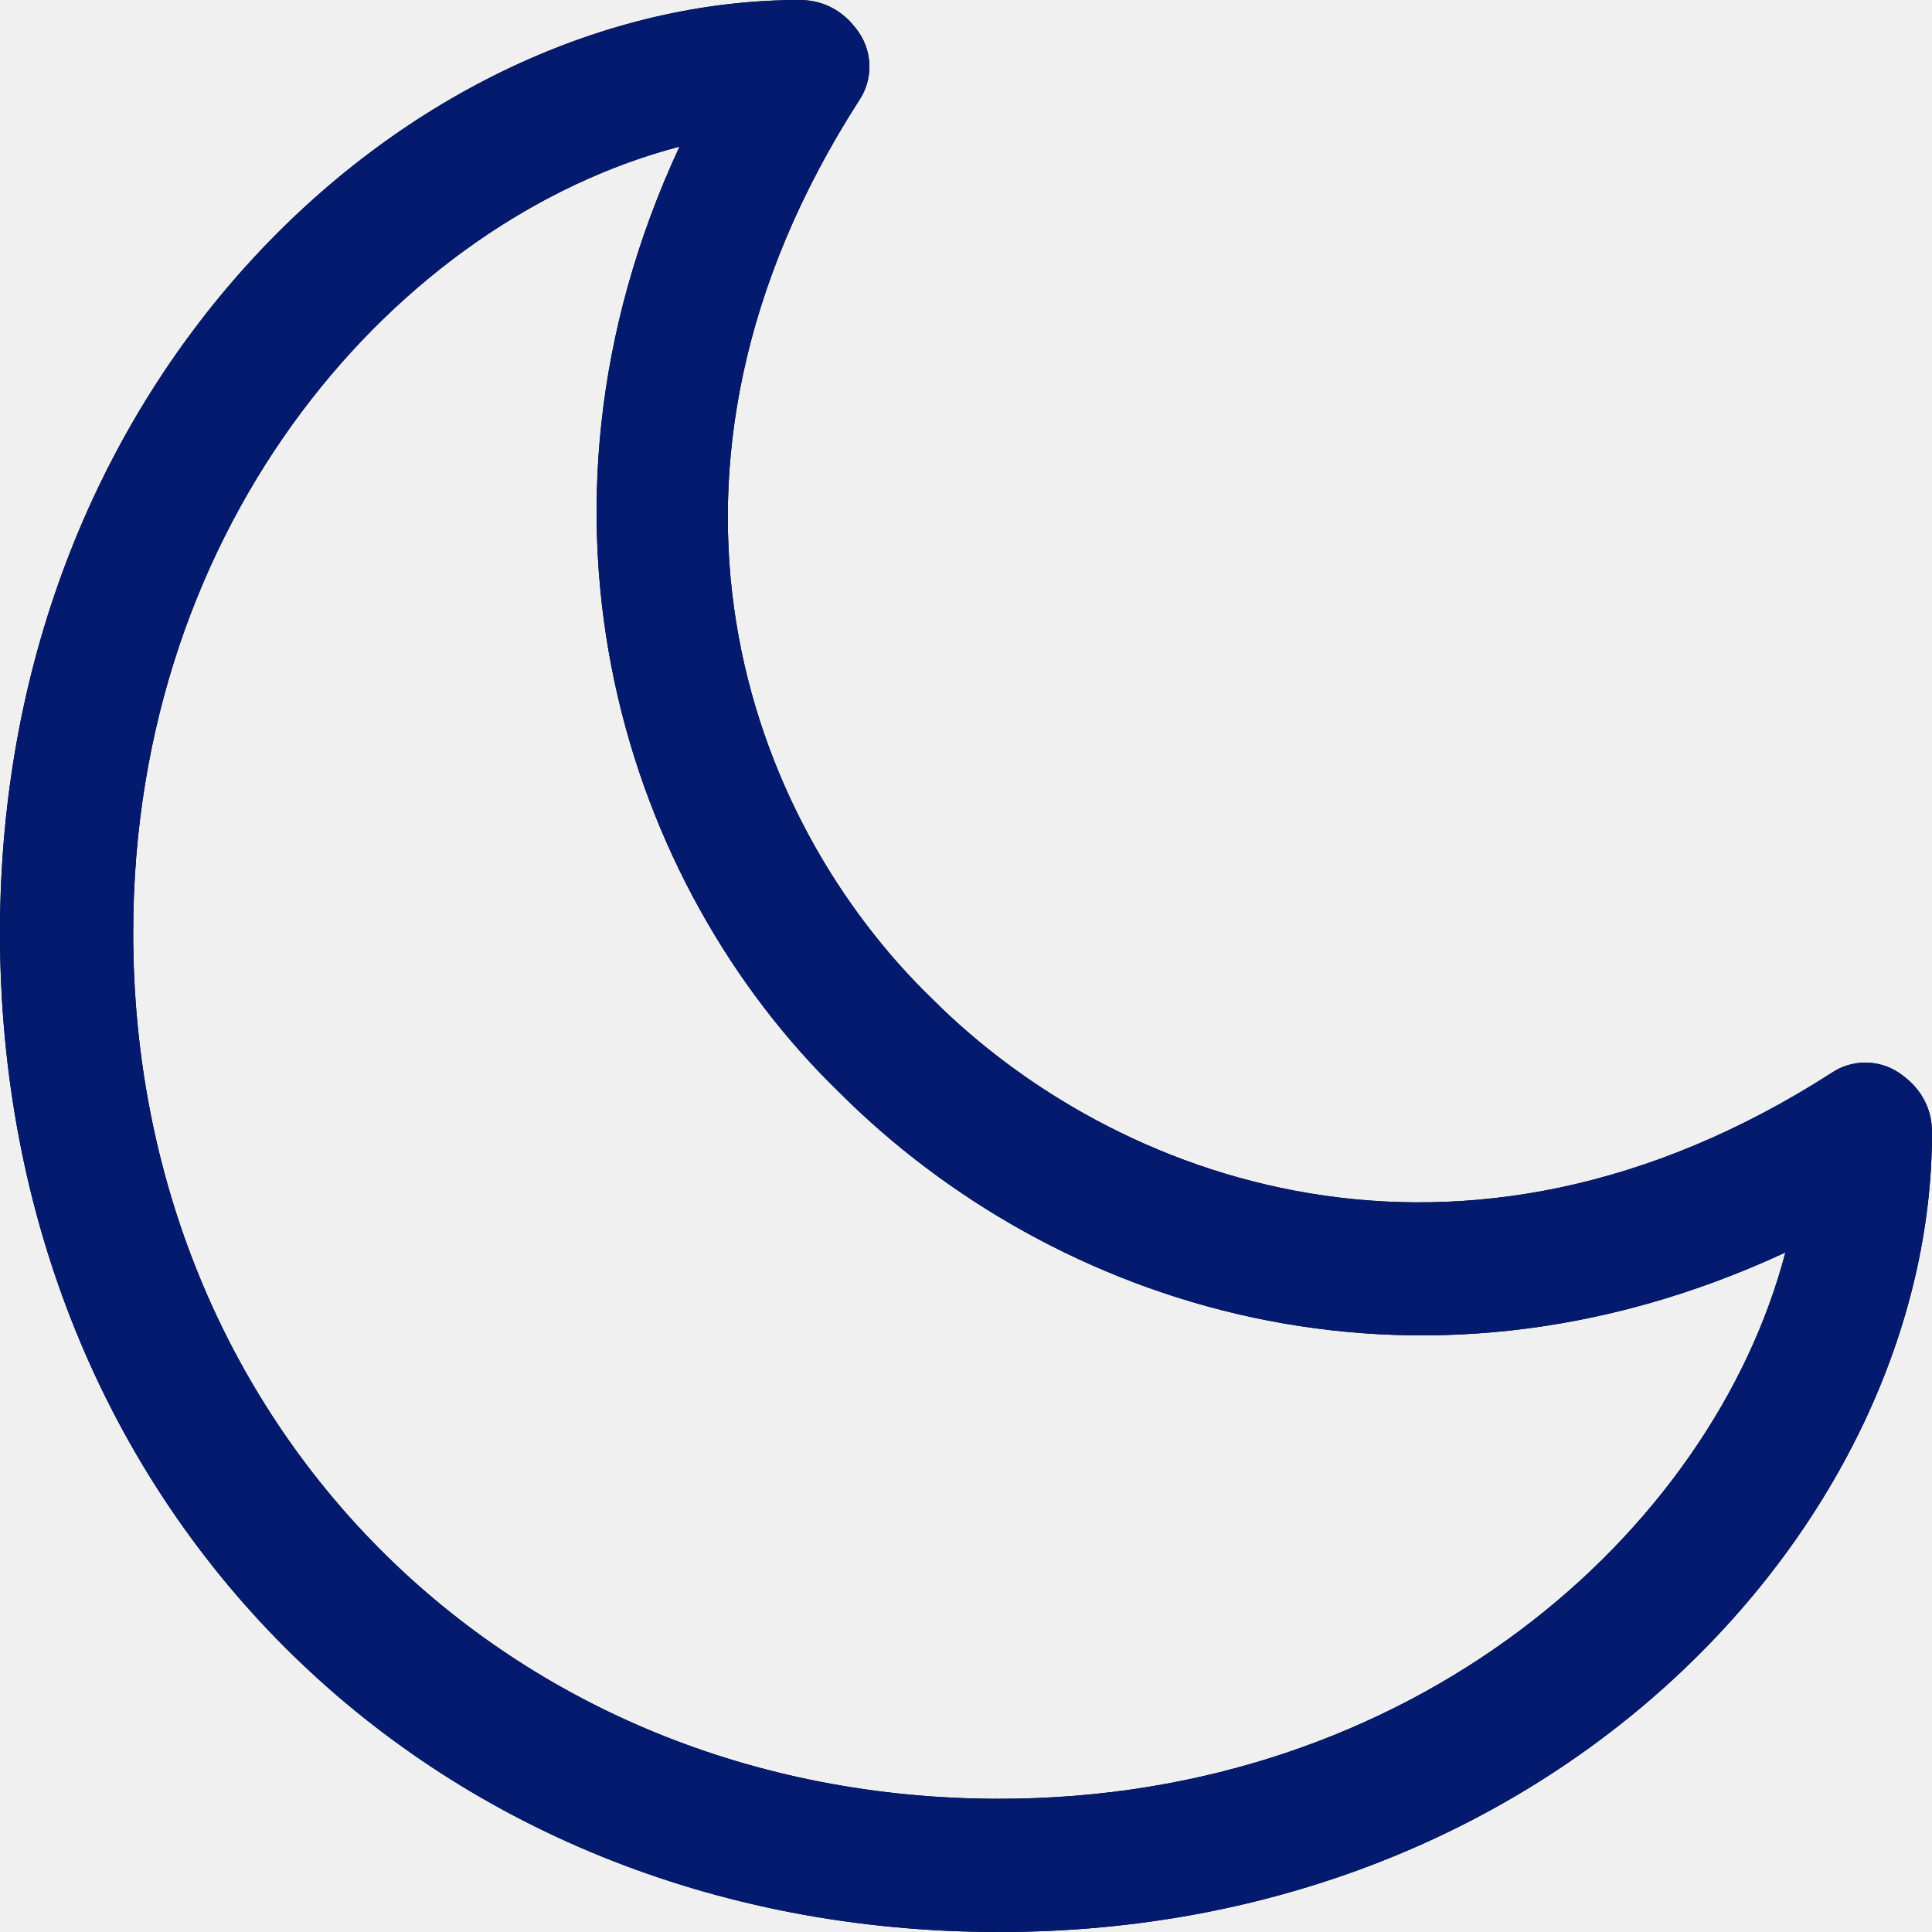
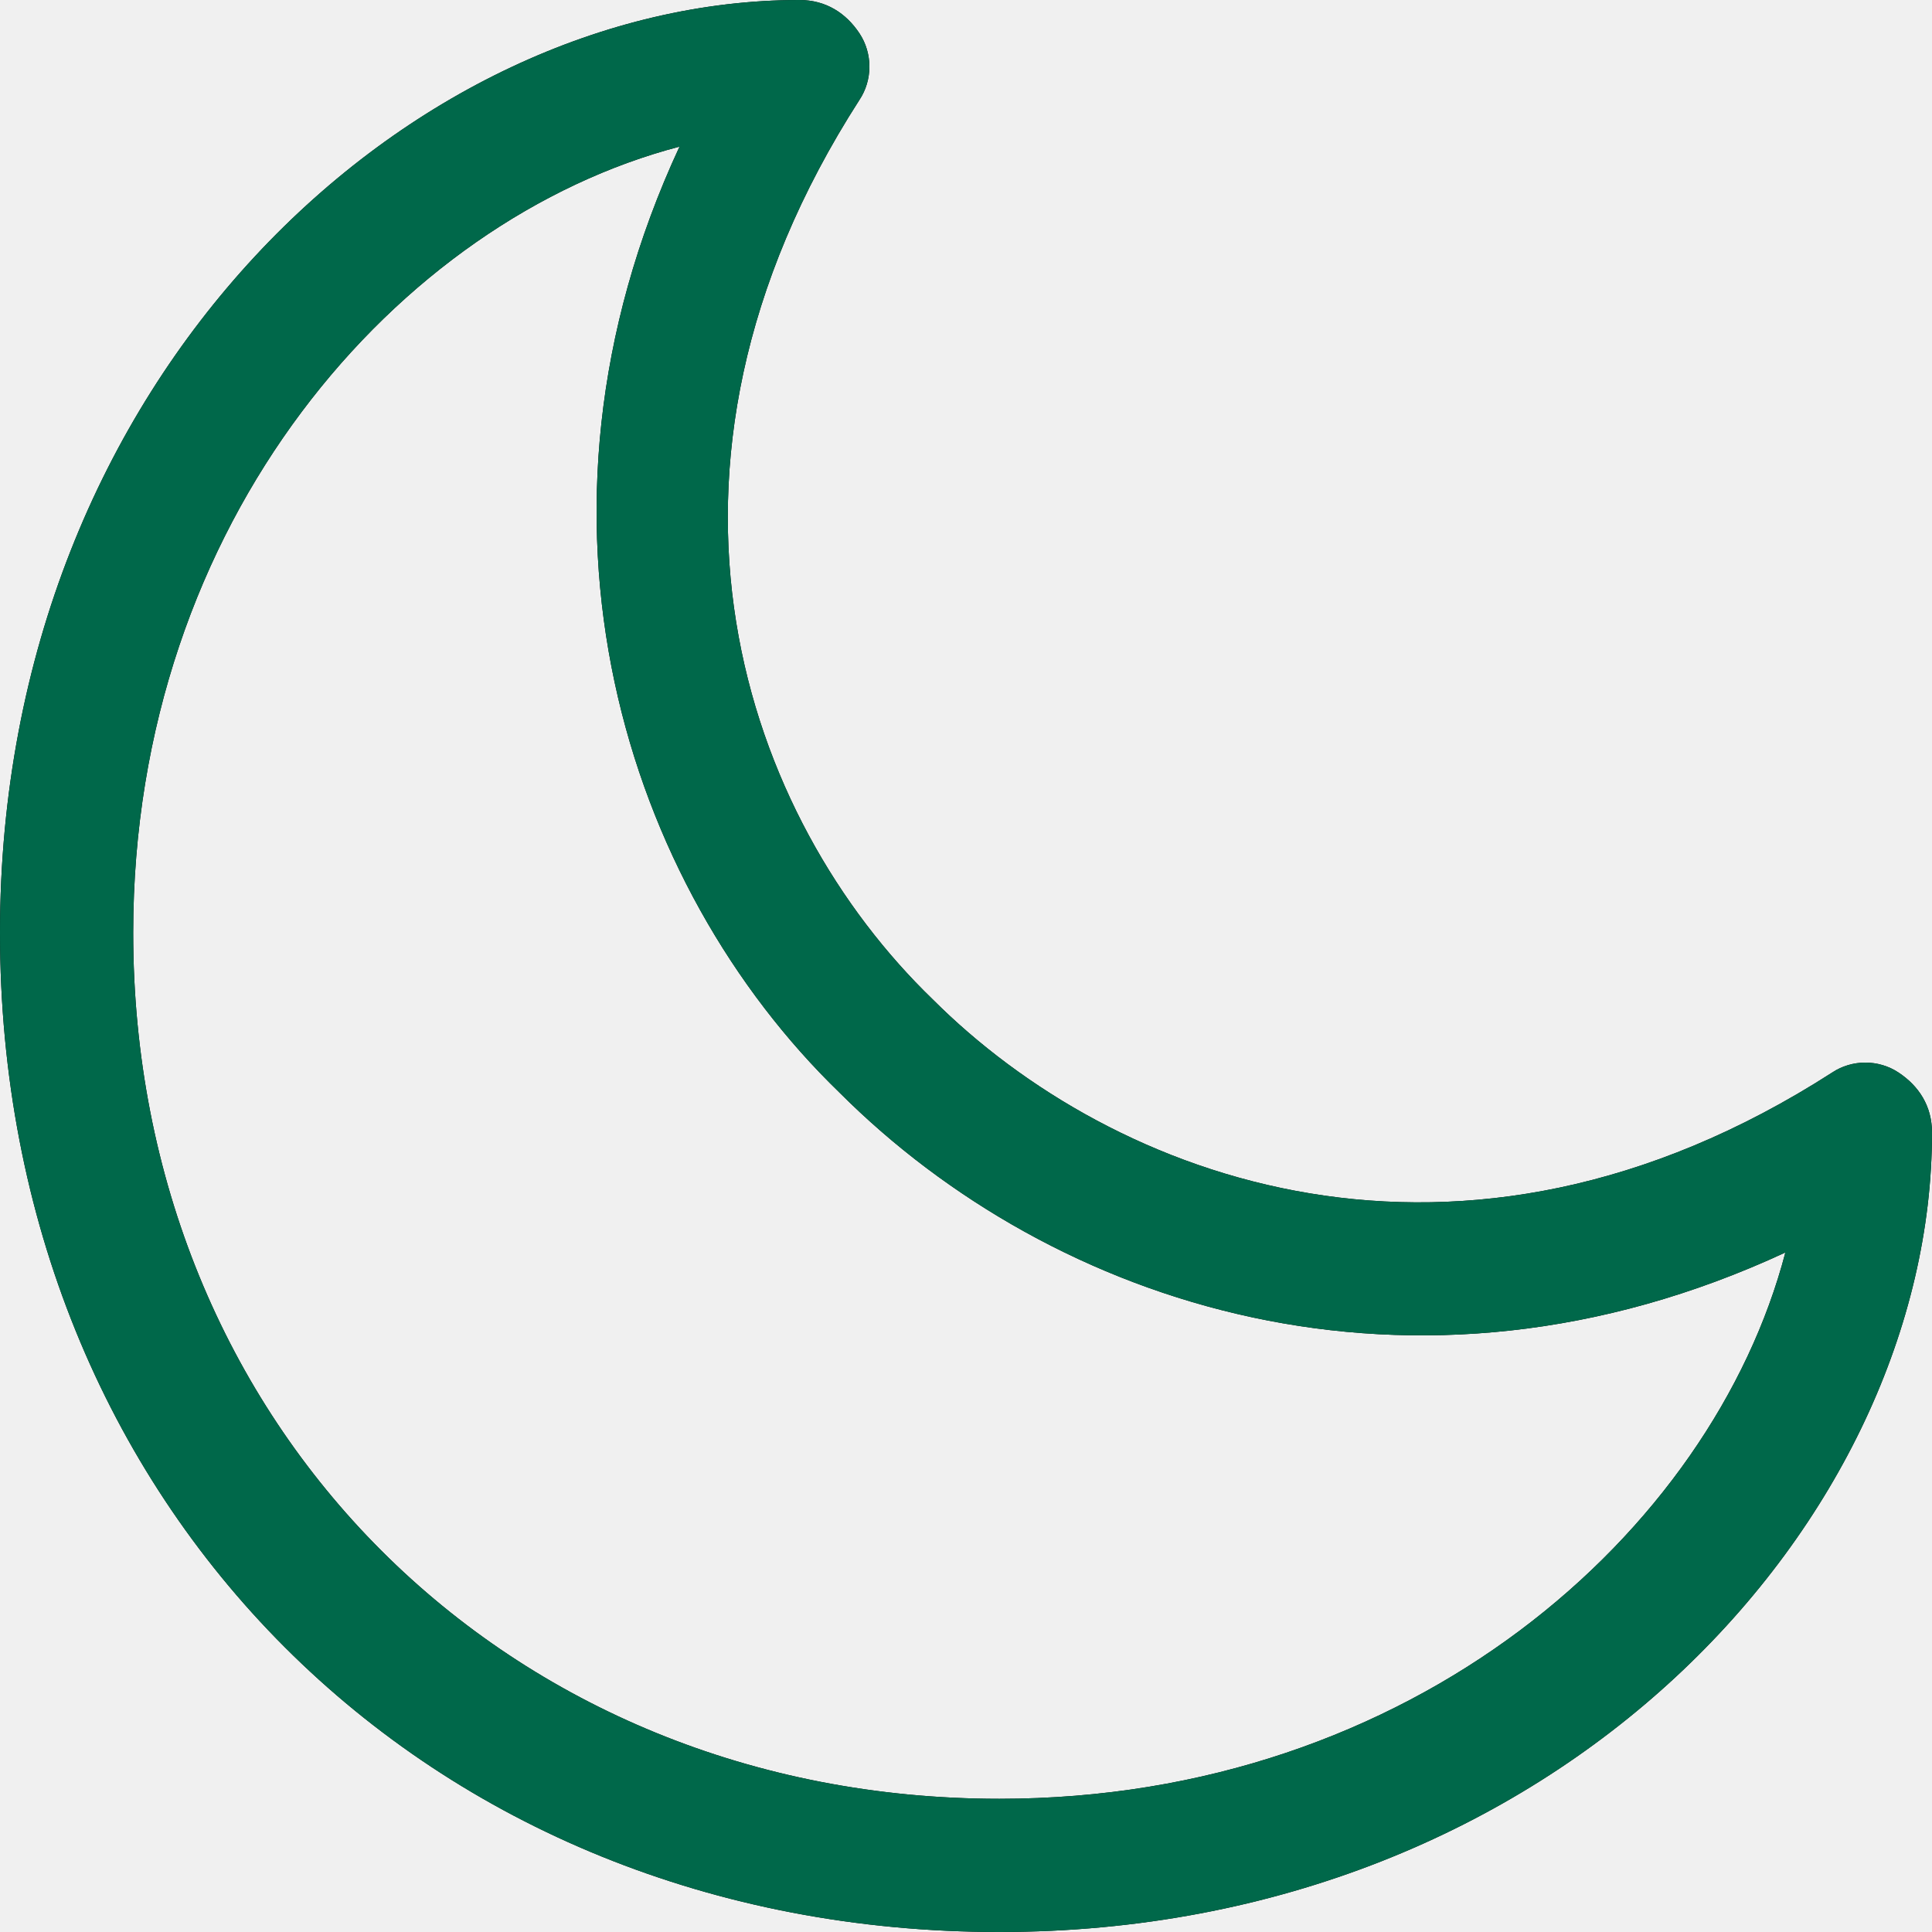
<svg xmlns="http://www.w3.org/2000/svg" xmlns:xlink="http://www.w3.org/1999/xlink" width="18" height="18" viewBox="0 0 18 18">
  <defs>
    <path id="9wltsnkjea" d="M9.31 18C3.972 18 0 14.028 0 8.69 0 3.476 3.848 0 7.448 0c.249 0 .435.124.559.31.124.187.124.435 0 .621-2.235 3.476-1.055 6.703.683 8.38 1.675 1.675 4.903 2.917 8.379.682.186-.124.434-.124.62 0 .187.124.311.31.311.559C18 14.152 14.524 18 9.31 18zM6.331 1.366c-2.607.682-5.09 3.475-5.09 7.324 0 4.593 3.476 8.069 8.07 8.069 3.848 0 6.64-2.483 7.323-5.09-3.475 1.614-6.827.496-8.813-1.49-1.987-1.924-3.104-5.338-1.49-8.813z" />
  </defs>
  <g fill="none" fill-rule="evenodd">
    <g>
      <g>
        <g transform="translate(-1373 -26) translate(1364 17) translate(9 9)">
          <mask id="t5jxz7jsfb" fill="#fff">
            <use xlink:href="#9wltsnkjea" />
          </mask>
          <use fill="#000" fill-rule="nonzero" xlink:href="#9wltsnkjea" />
-           <path fill="#031A6E" d="M0 0H18V18H0z" mask="url(#t5jxz7jsfb)" />
+           <path fill="#00684a" d="M0 0H18V18H0z" mask="url(#t5jxz7jsfb)" />
        </g>
      </g>
    </g>
  </g>
</svg>
